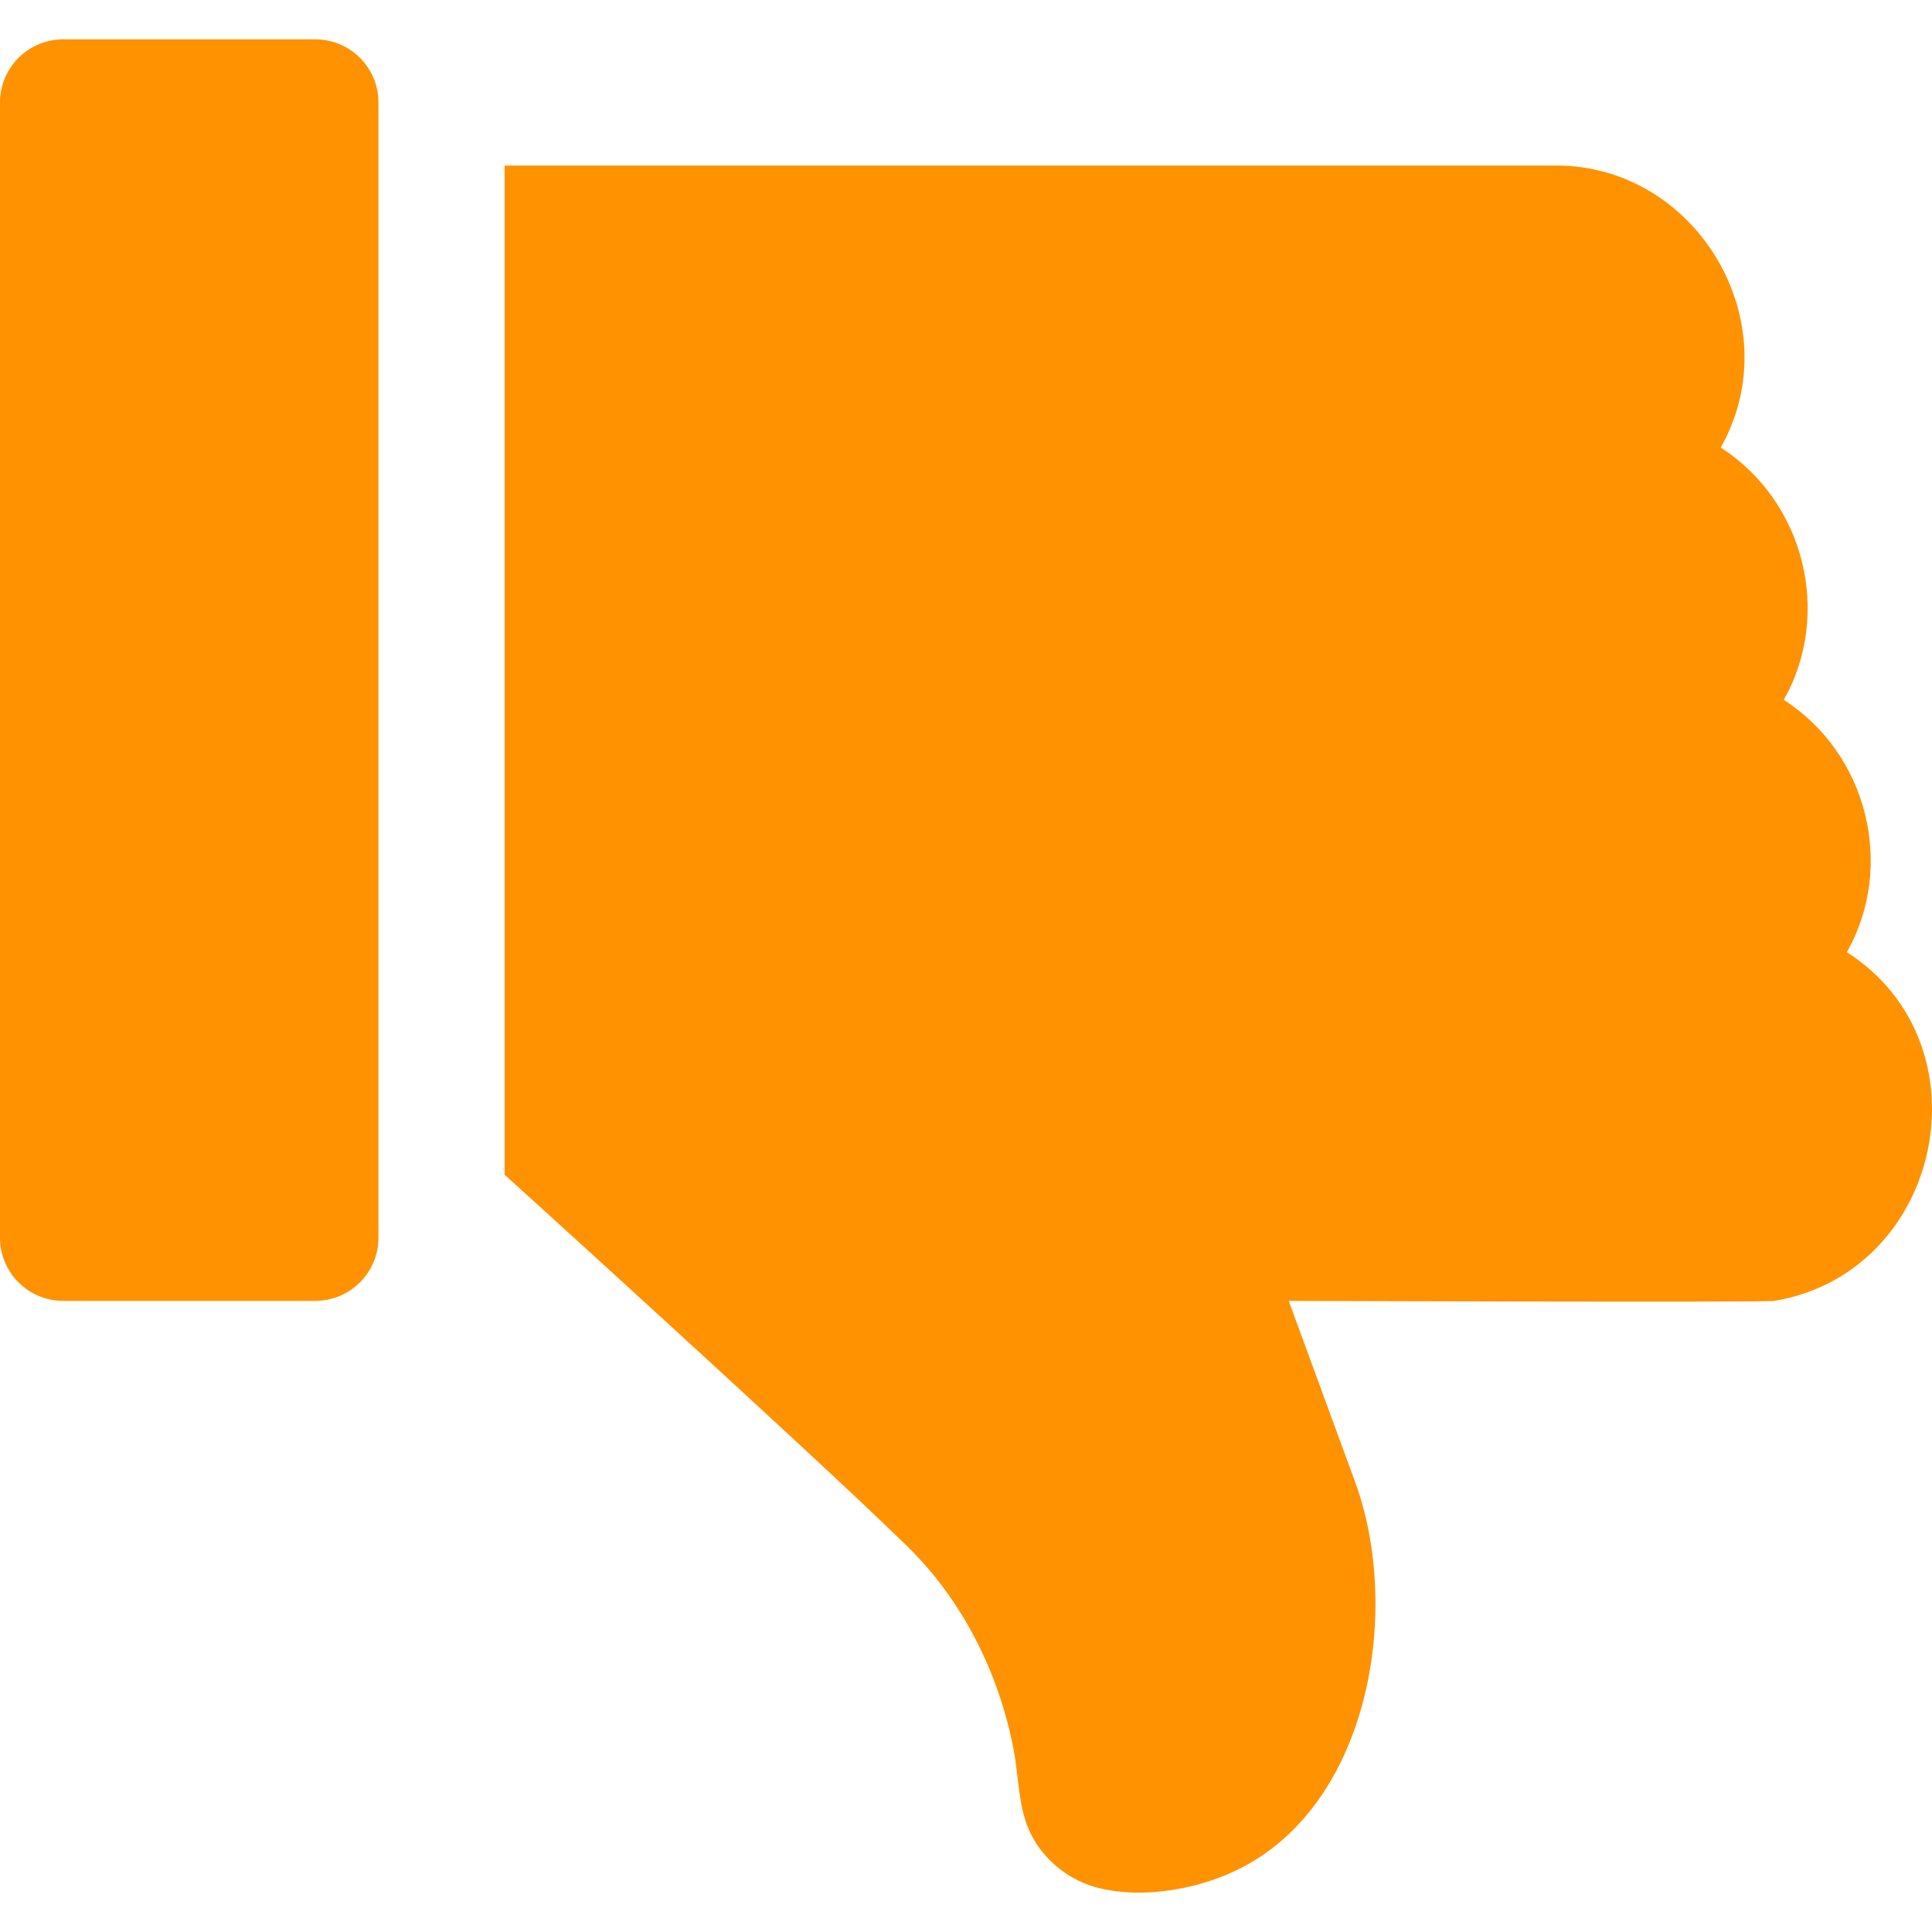
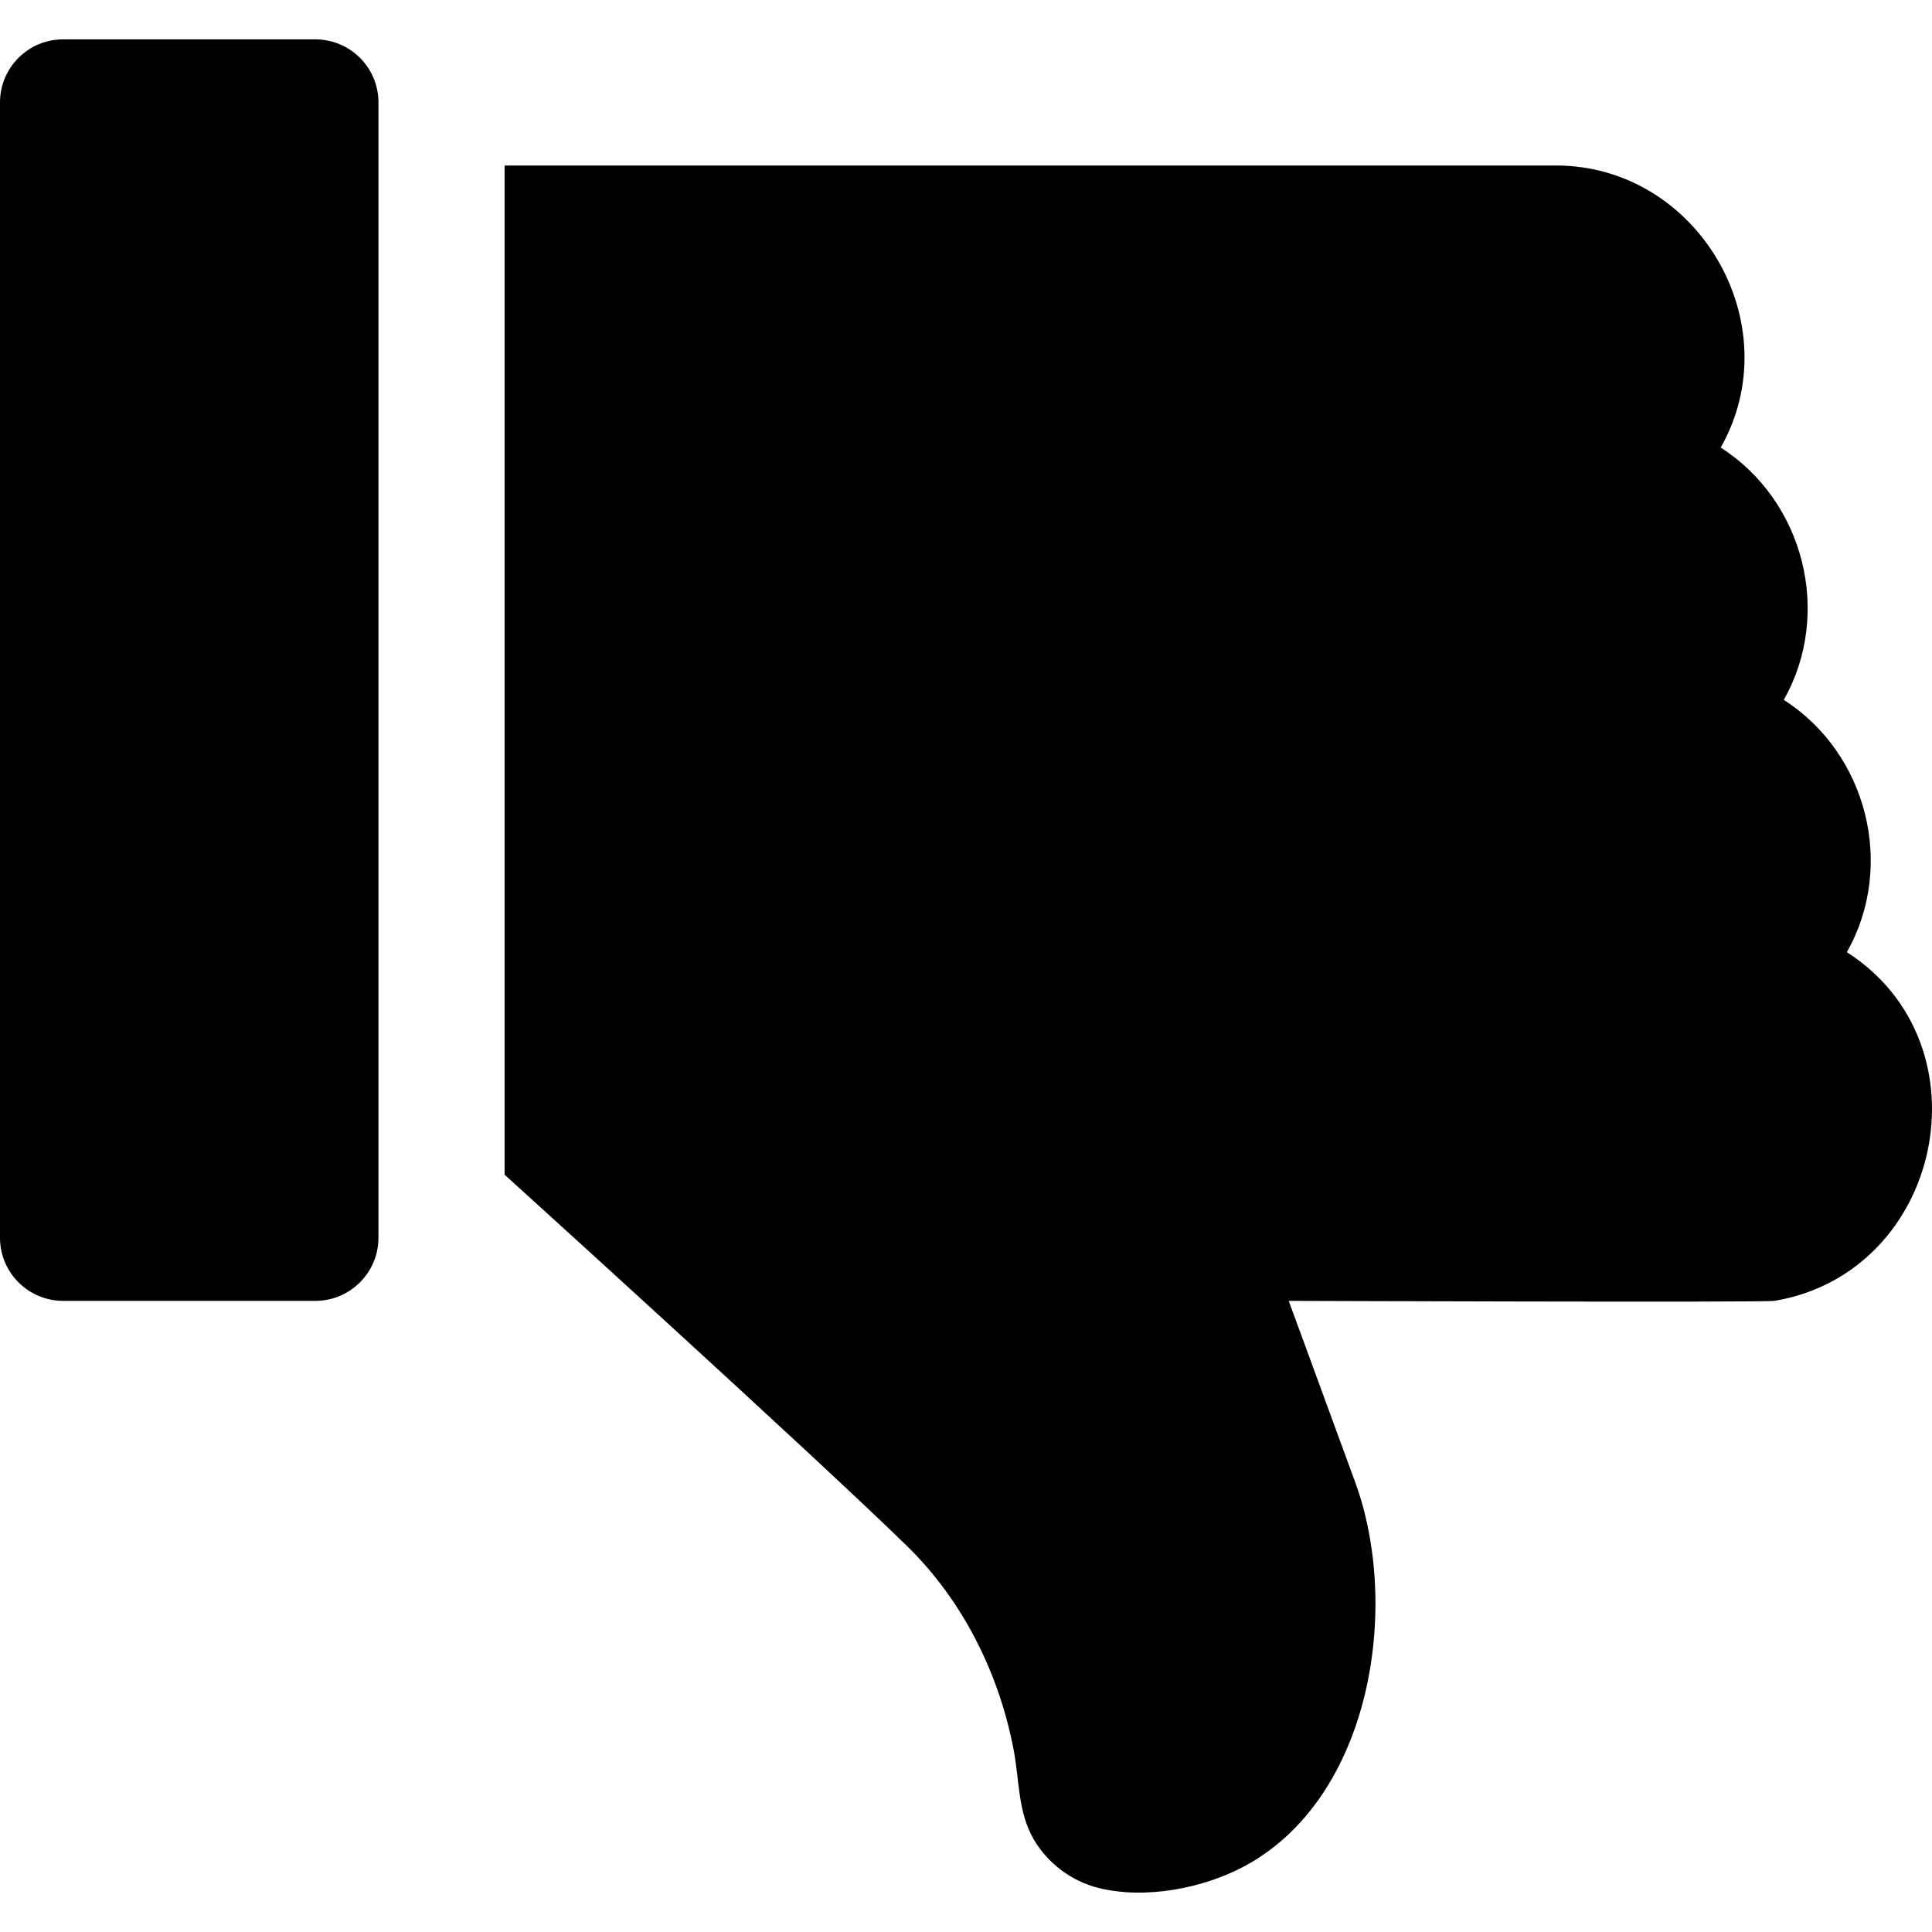
- <svg xmlns="http://www.w3.org/2000/svg" width="17px" height="17px" viewBox="0 0 512 512" version="1.1" xml:space="preserve" style="fill-rule:evenodd;clip-rule:evenodd;stroke-linejoin:round;stroke-miterlimit:1.414;">
+ <svg xmlns="http://www.w3.org/2000/svg" width="17px" height="17px" viewBox="0 0 512 512" version="1.1" xml:space="preserve">
  <g transform="matrix(1,0,0,-1,0,511.998)">
-     <path d="M83.578,167.256L16.716,167.256C7.524,167.256 0,174.742 0,183.971L0,484.852C0,494.077 7.491,501.565 16.716,501.565L83.578,501.565C92.803,501.565 100.294,494.076 100.294,484.852L100.294,183.971C100.294,174.742 92.769,167.256 83.578,167.256Z" style="fill:rgb(255,146,0);fill-rule:nonzero;" />
+     <path d="M83.578,167.256L16.716,167.256C7.524,167.256 0,174.742 0,183.971L0,484.852C0,494.077 7.491,501.565 16.716,501.565L83.578,501.565C92.803,501.565 100.294,494.076 100.294,484.852L100.294,183.971C100.294,174.742 92.769,167.256 83.578,167.256Z" />
  </g>
  <g transform="matrix(1,0,0,-1,0,511.998)">
-     <path d="M470.266,167.256C467.574,166.8 341.527,167.256 341.527,167.256L359.133,119.224C371.281,86.05 363.416,35.397 329.709,17.389C318.734,11.525 303.4,8.58 291.037,11.692C283.947,13.476 277.716,18.17 274.002,24.459C269.731,31.692 270.172,40.135 268.651,48.155C264.794,68.497 255.182,87.838 240.297,102.355C214.345,127.666 133.726,200.686 133.726,200.686L133.726,468.136L412.319,468.136C449.911,468.158 474.547,426.178 456.006,393.387C478.107,379.232 485.666,349.417 472.722,326.525C494.824,312.37 502.382,282.555 489.438,259.663C527.572,235.24 514.823,174.792 470.266,167.256Z" style="fill:rgb(255,146,0);fill-rule:nonzero;" />
+     <path d="M470.266,167.256C467.574,166.8 341.527,167.256 341.527,167.256L359.133,119.224C371.281,86.05 363.416,35.397 329.709,17.389C318.734,11.525 303.4,8.58 291.037,11.692C283.947,13.476 277.716,18.17 274.002,24.459C269.731,31.692 270.172,40.135 268.651,48.155C264.794,68.497 255.182,87.838 240.297,102.355C214.345,127.666 133.726,200.686 133.726,200.686L133.726,468.136L412.319,468.136C449.911,468.158 474.547,426.178 456.006,393.387C478.107,379.232 485.666,349.417 472.722,326.525C494.824,312.37 502.382,282.555 489.438,259.663C527.572,235.24 514.823,174.792 470.266,167.256Z" />
  </g>
</svg>
